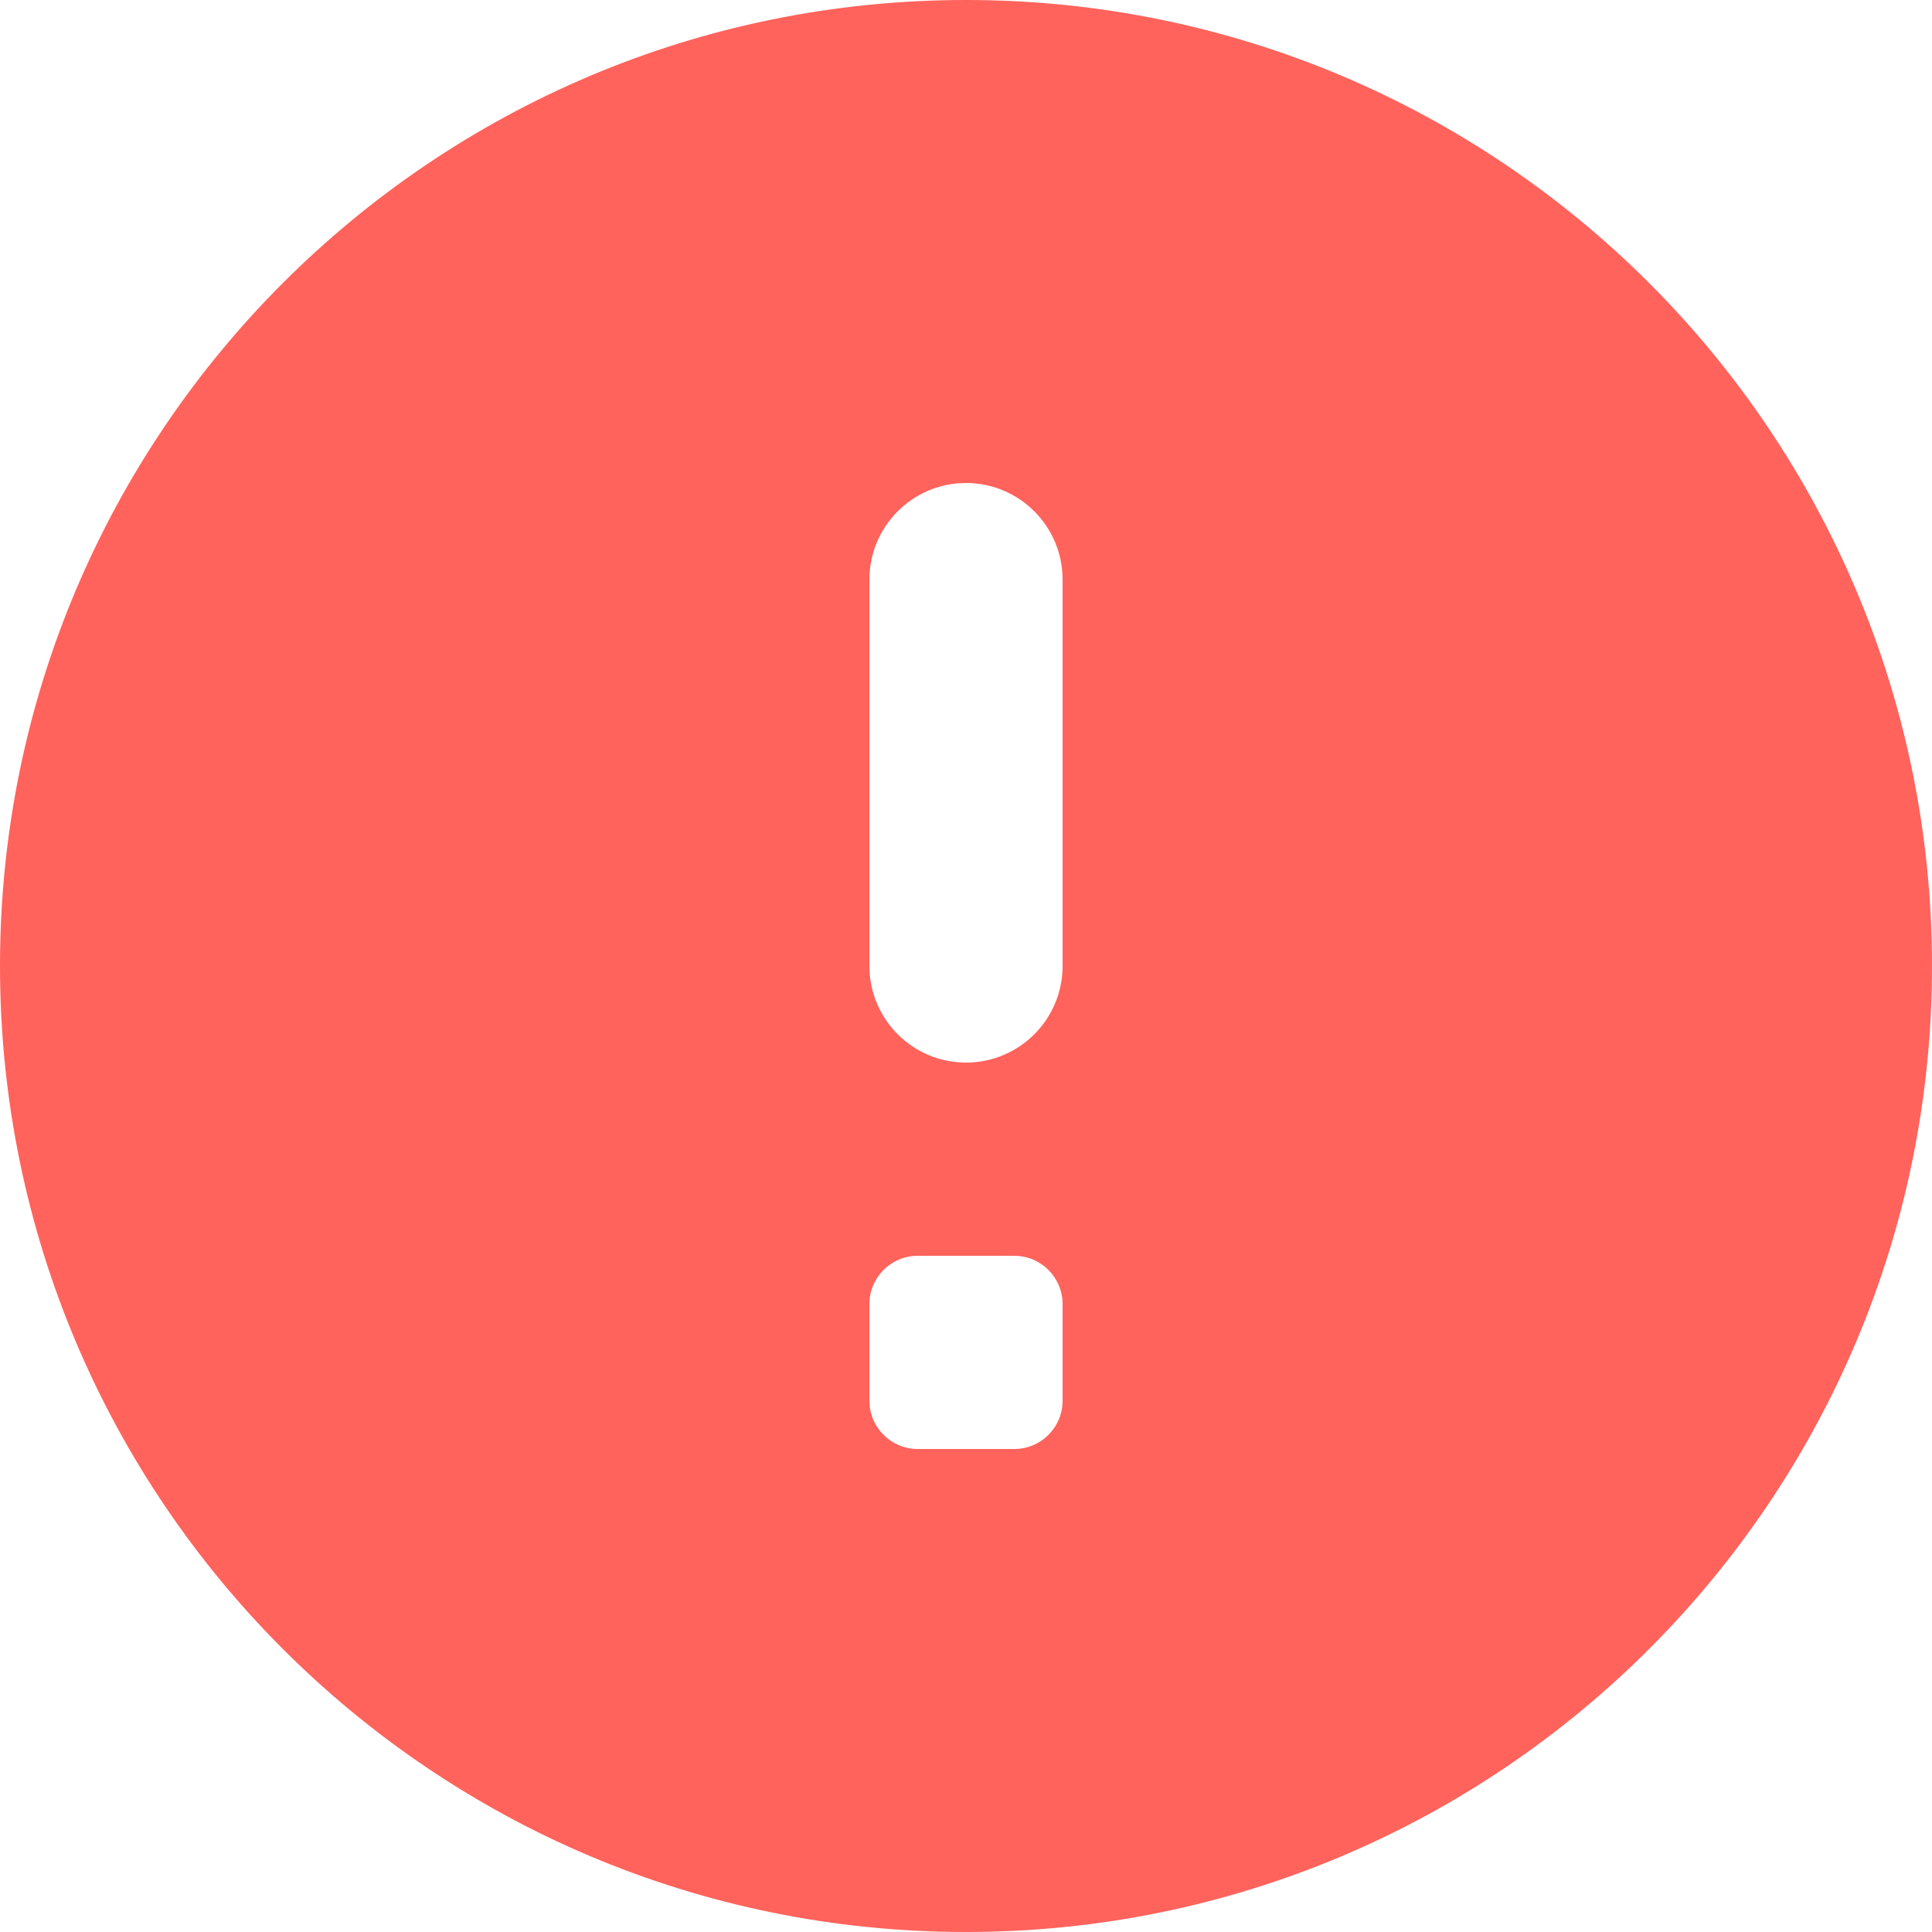
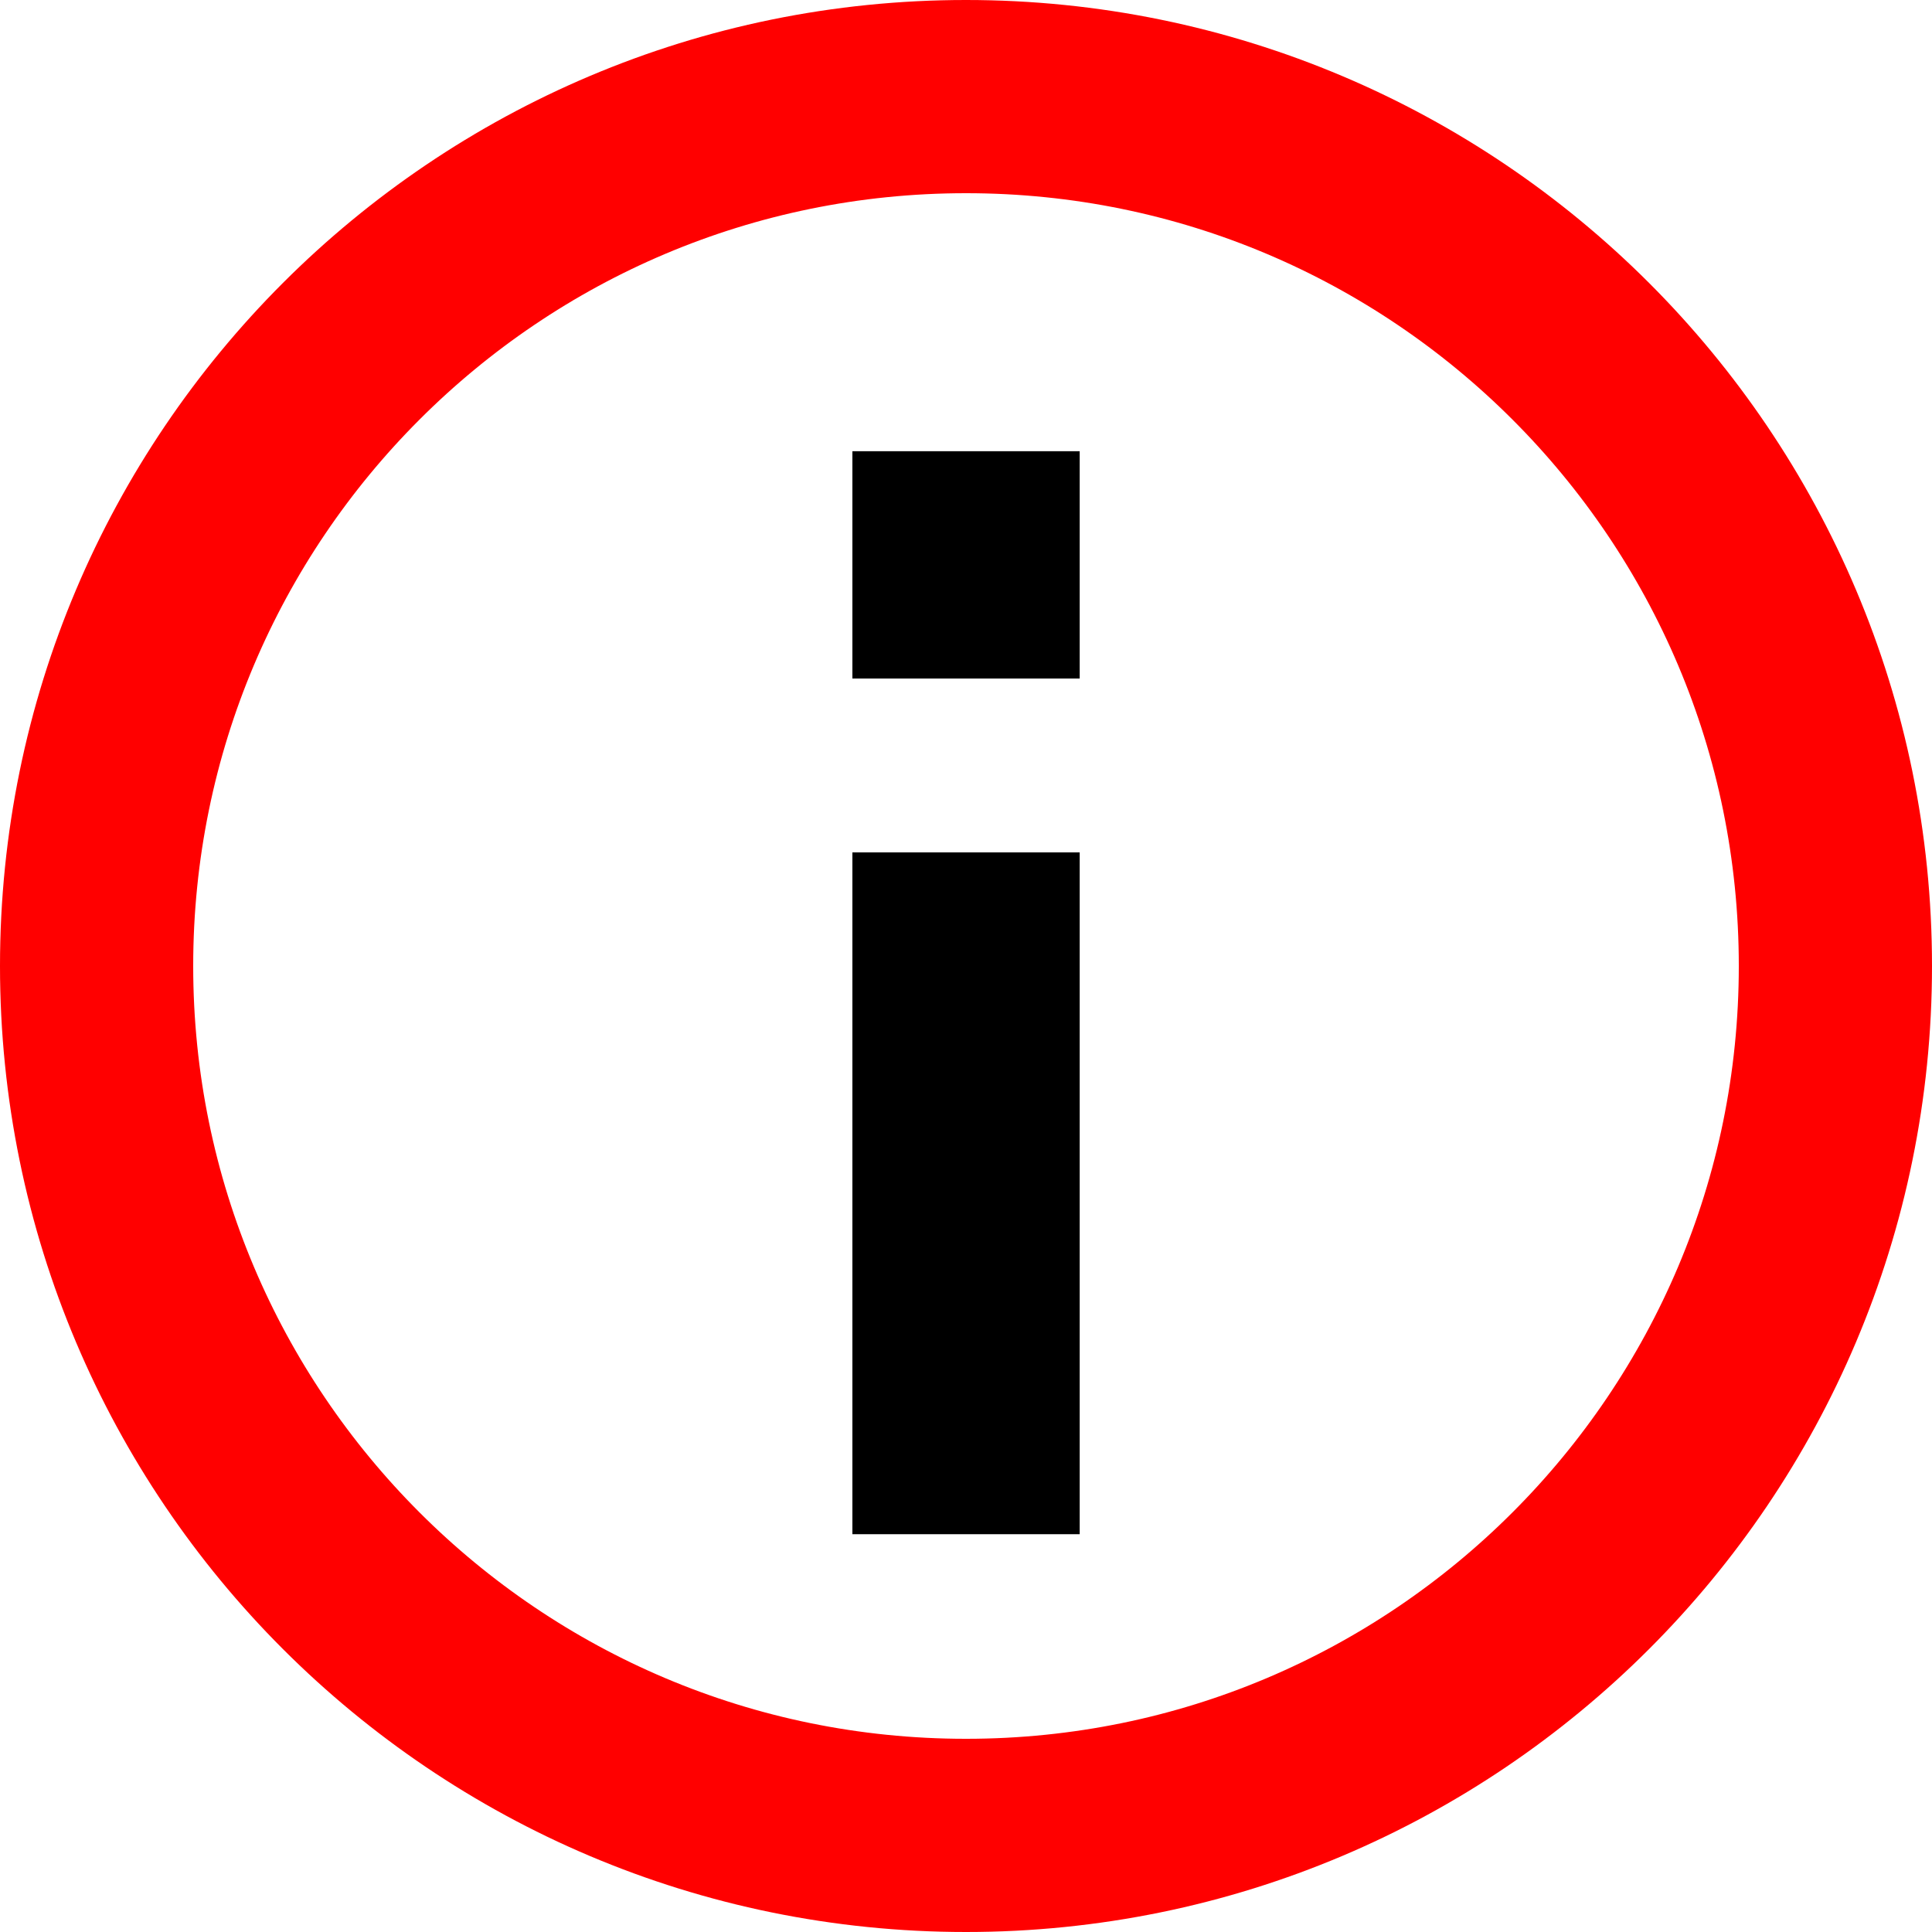
- <svg xmlns="http://www.w3.org/2000/svg" width="35" height="35" viewBox="0 0 35 35">
-   <g id="Group_3794" data-name="Group 3794" transform="translate(-168.557 -232.76)">
-     <path id="icons8-box-important_2_" data-name="icons8-box-important (2)" d="M19.5,2A17.5,17.5,0,1,0,37,19.5,17.5,17.5,0,0,0,19.5,2Zm.875,26.25h-1.75a.875.875,0,0,1-.875-.875v-1.75a.875.875,0,0,1,.875-.875h1.75a.875.875,0,0,1,.875.875v1.75A.875.875,0,0,1,20.375,28.25Zm-.875-7h0a1.751,1.751,0,0,1-1.75-1.75v-7a1.751,1.751,0,0,1,1.75-1.75h0a1.751,1.751,0,0,1,1.75,1.75v7A1.751,1.751,0,0,1,19.5,21.25Z" transform="translate(166.557 230.76)" fill="#ff635c" />
+ <svg xmlns="http://www.w3.org/2000/svg" width="20" height="20" viewBox="0 0 20 20">
+   <g transform="translate(-257 -198)">
+     <g transform="translate(33 -52)">
+       <circle cx="9" cy="9" r="9" transform="translate(225 251)" fill="none" stroke="red" stroke-width="2" />
+       <rect width="2.353" height="7.058" transform="translate(232.824 258.824)" />
+       <rect width="2.353" height="2.353" transform="translate(232.824 254.671)" />
+     </g>
  </g>
</svg>
